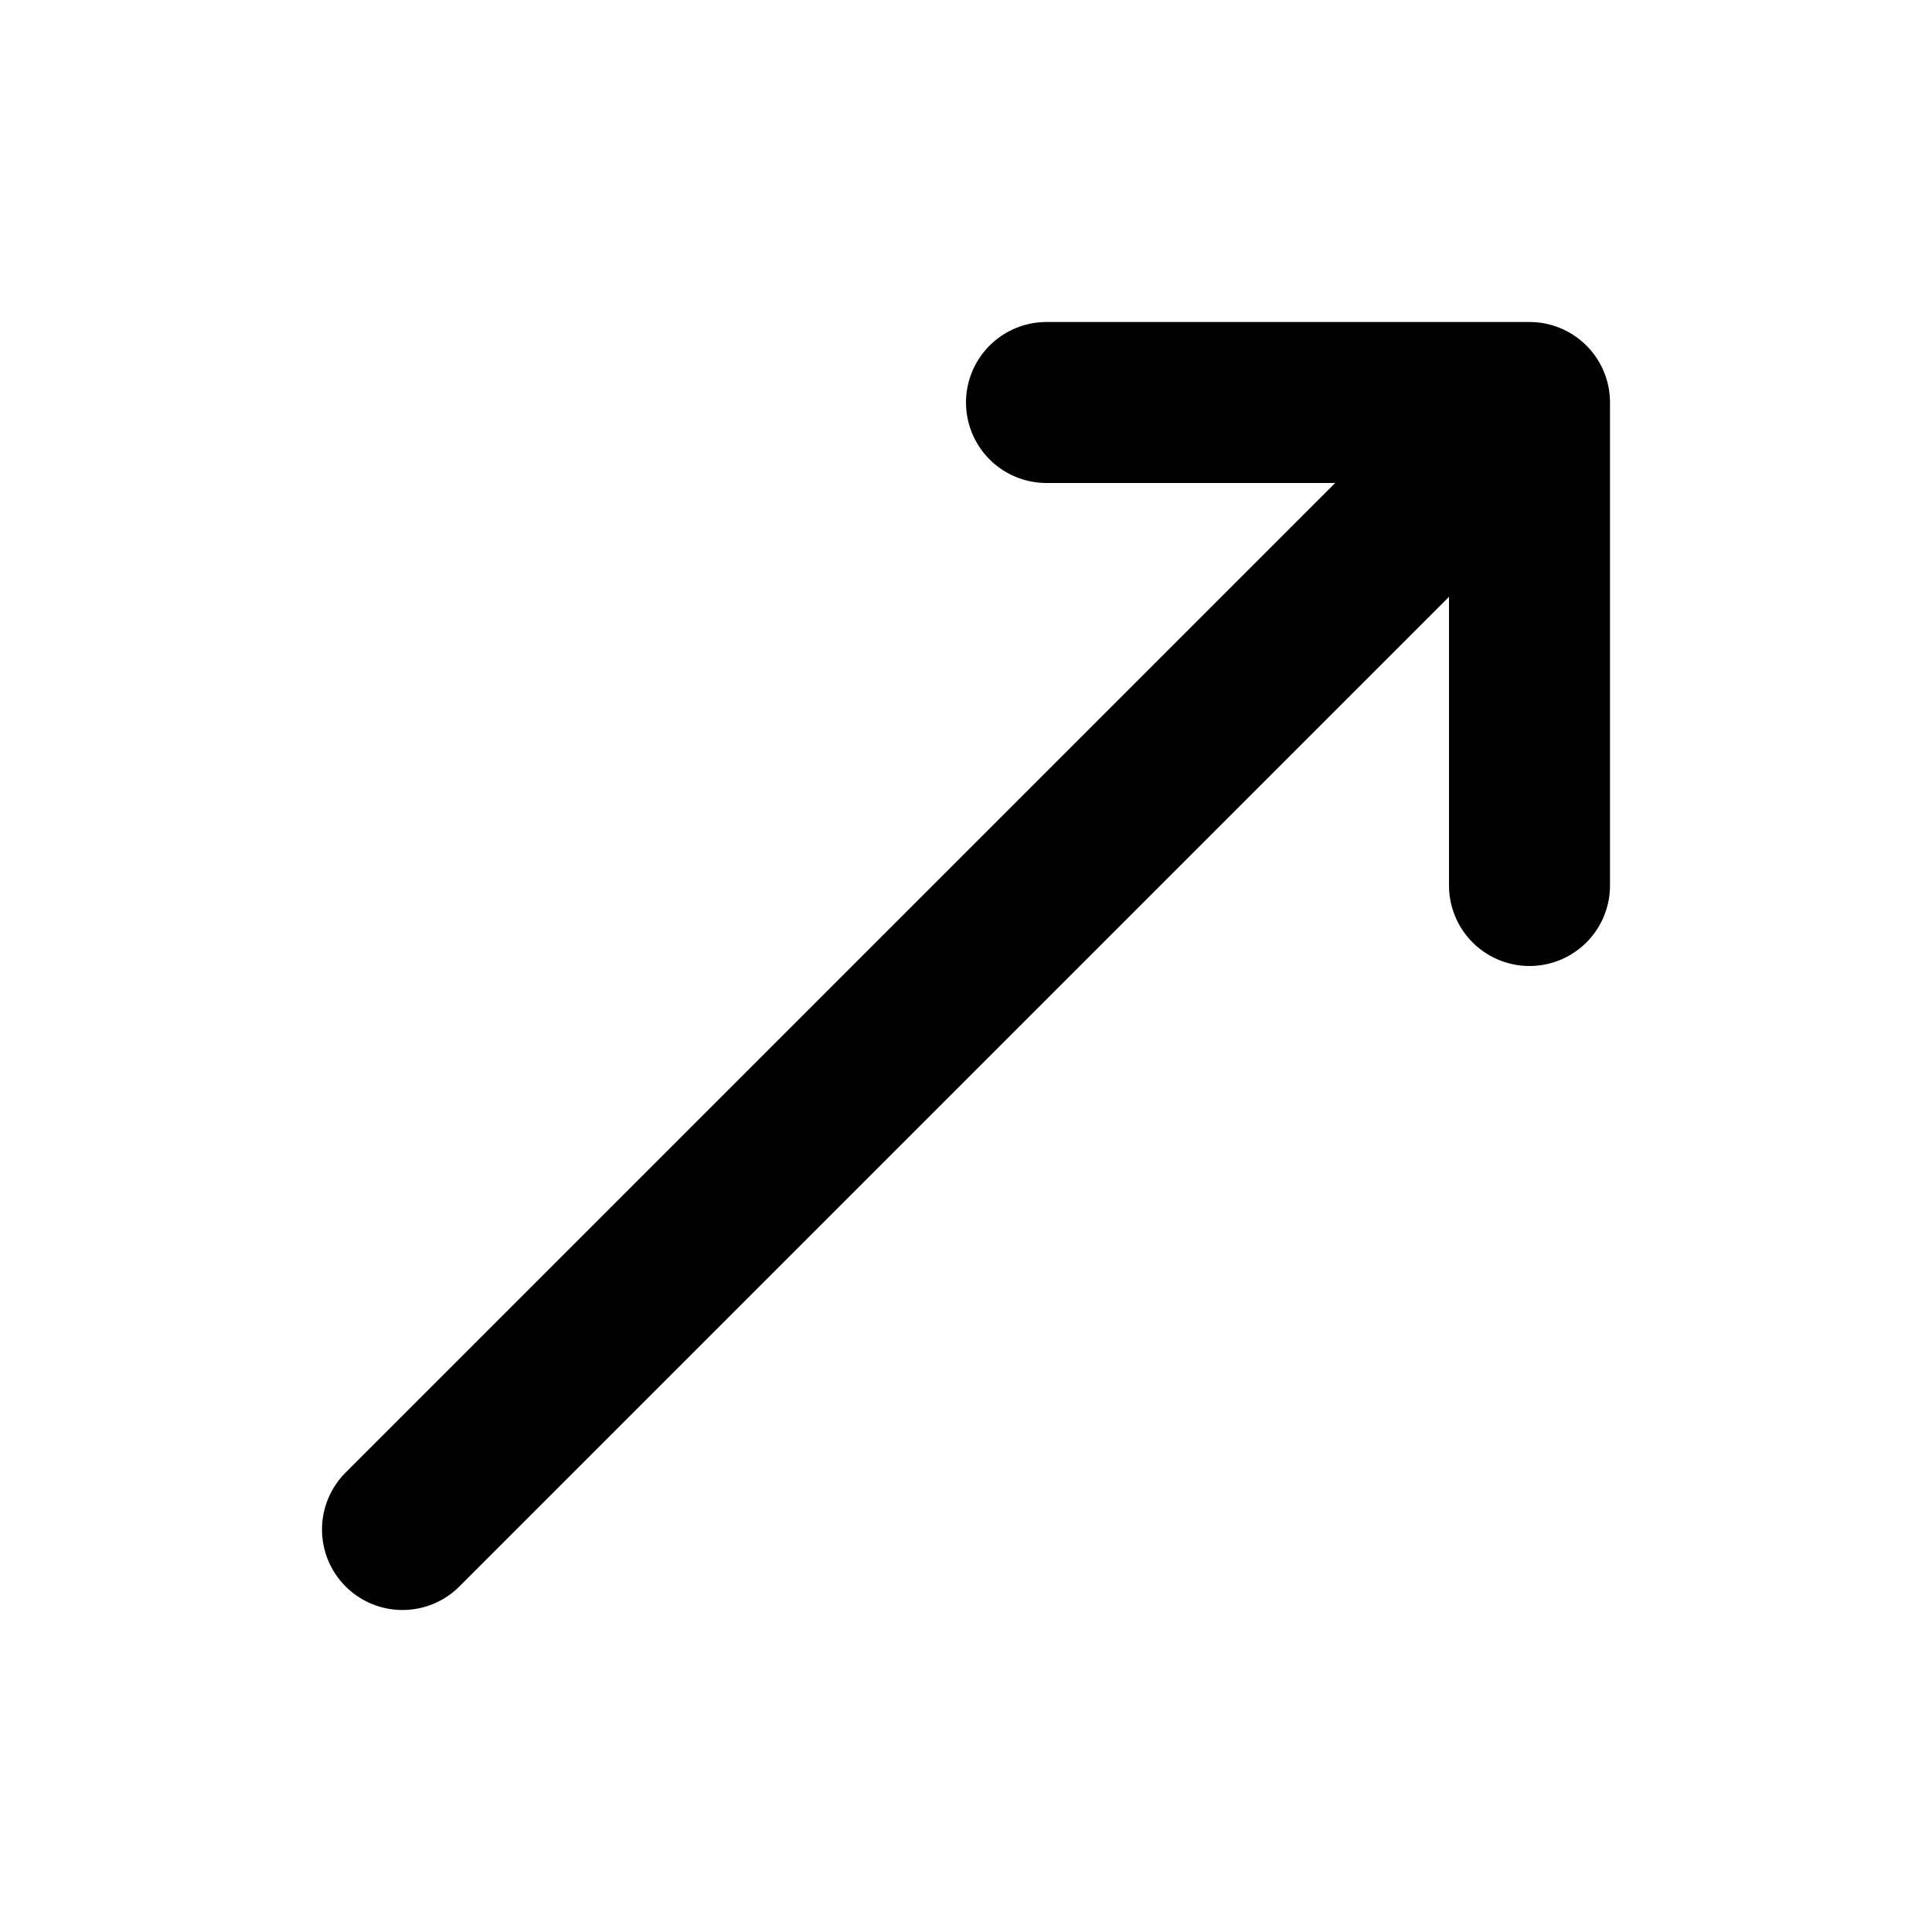
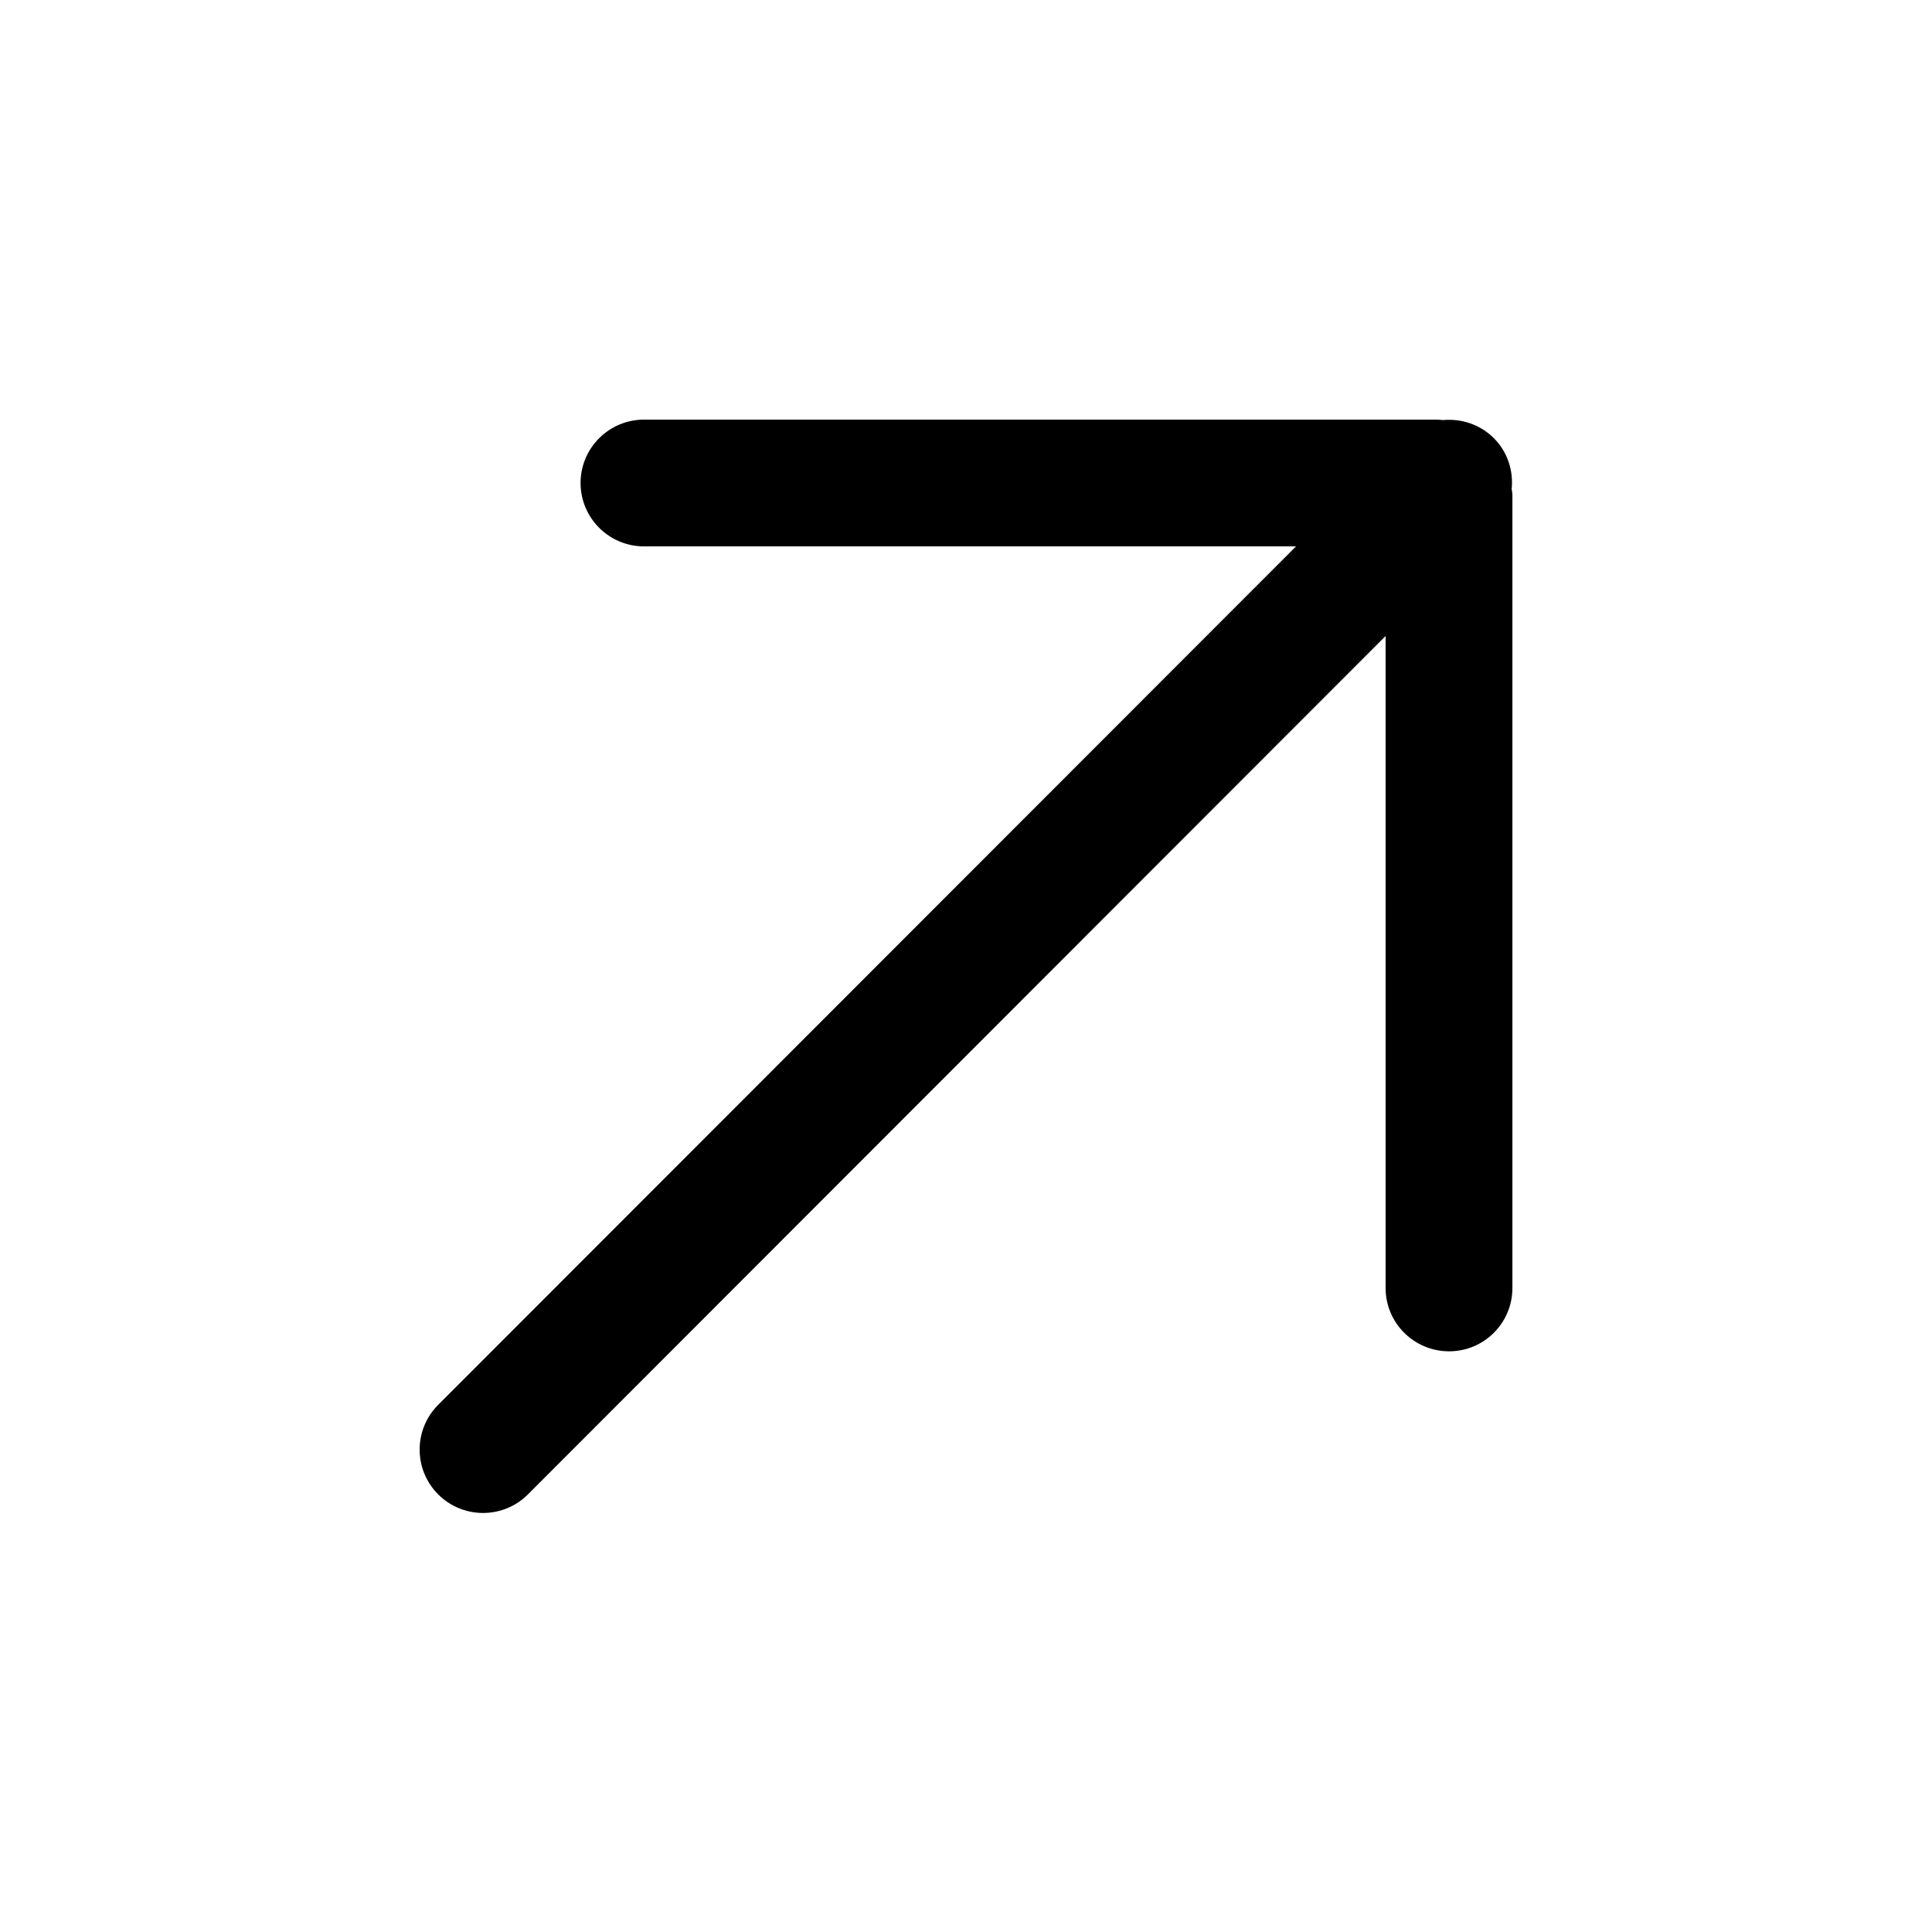
- <svg xmlns="http://www.w3.org/2000/svg" width="24" height="24" viewBox="0 0 24 24" fill="none" stroke="#000" stroke-width="2" stroke-linecap="round" stroke-linejoin="round">
-   <path d="M13 5h6v6M19 5 5 19" />
+ <svg xmlns="http://www.w3.org/2000/svg" width="16" height="16" viewBox="0 0 16 16">
+   <path d="M11.949 3.479C12.1 3.465 12.255 3.513 12.371 3.628C12.486 3.743 12.534 3.899 12.519 4.05C12.521 4.066 12.525 4.083 12.525 4.1V10.667C12.525 10.957 12.29 11.191 12.001 11.191C11.711 11.191 11.475 10.957 11.475 10.667V5.267L4.372 12.376C4.167 12.581 3.834 12.581 3.629 12.376C3.424 12.171 3.424 11.839 3.629 11.634L10.733 4.525H5.334C5.044 4.525 4.808 4.29 4.808 4C4.808 3.71 5.044 3.475 5.334 3.475H11.9C11.916 3.475 11.933 3.478 11.949 3.479Z" fill="currentColor" />
</svg>
